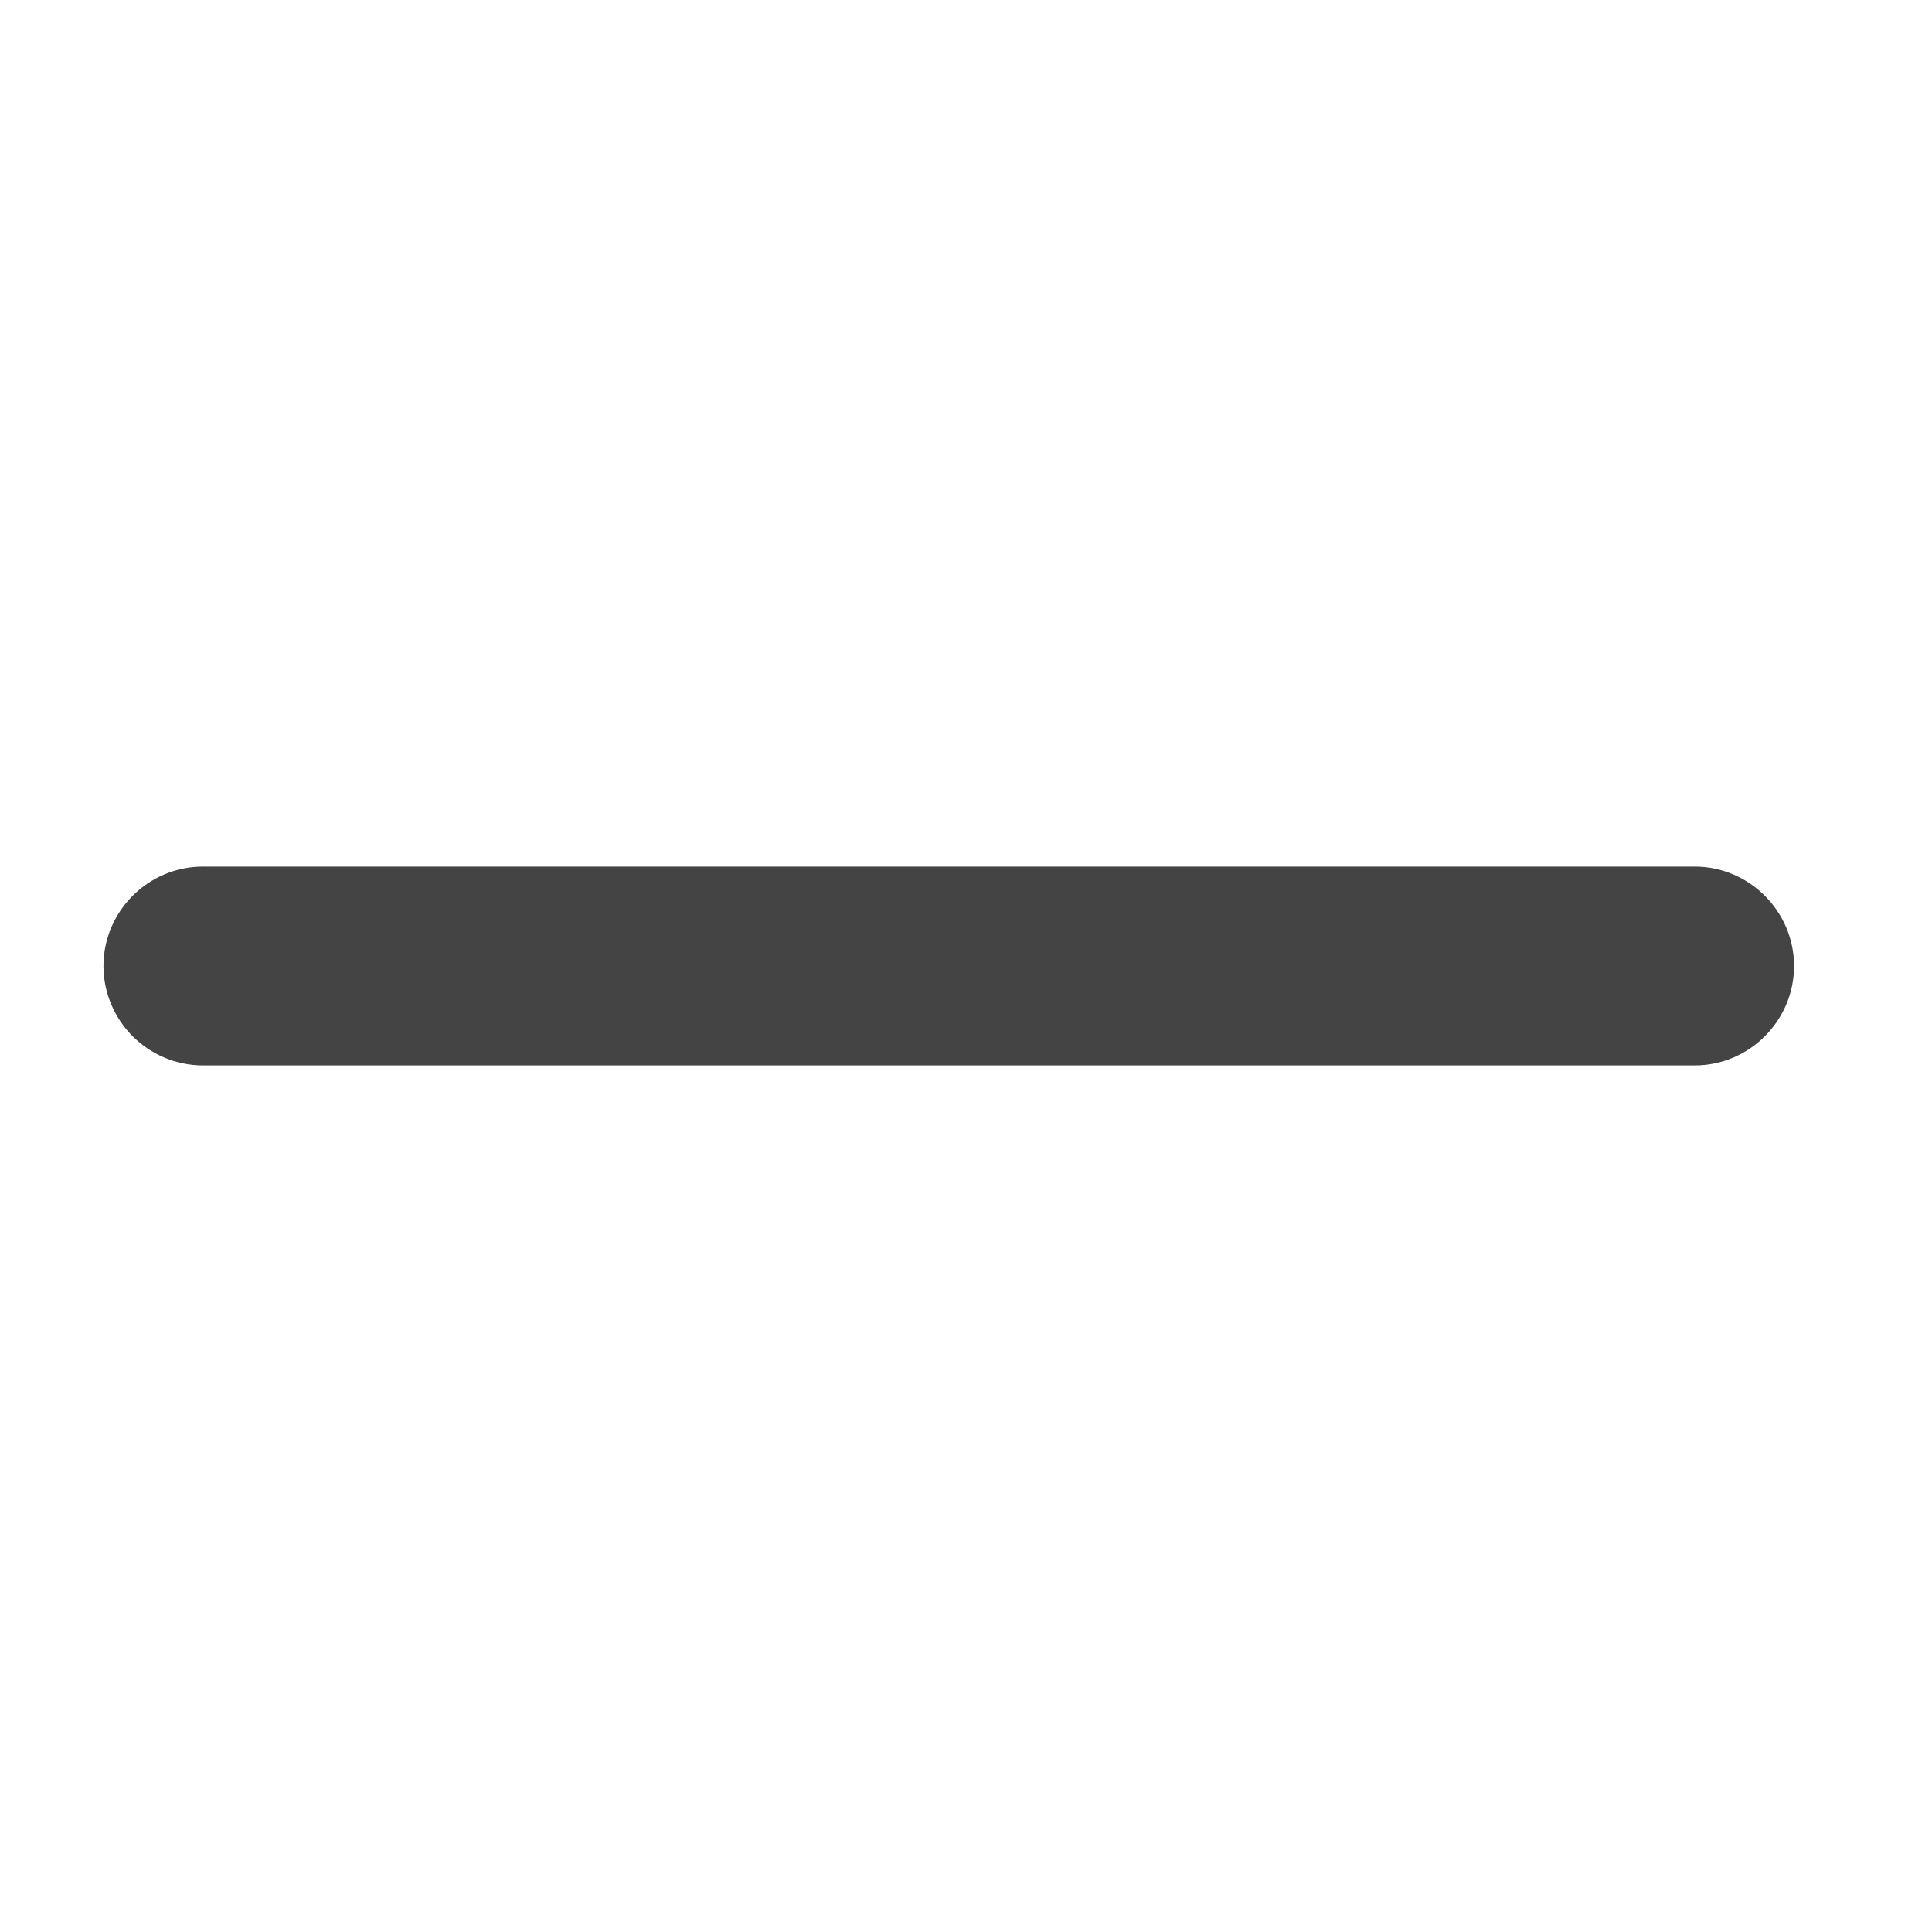
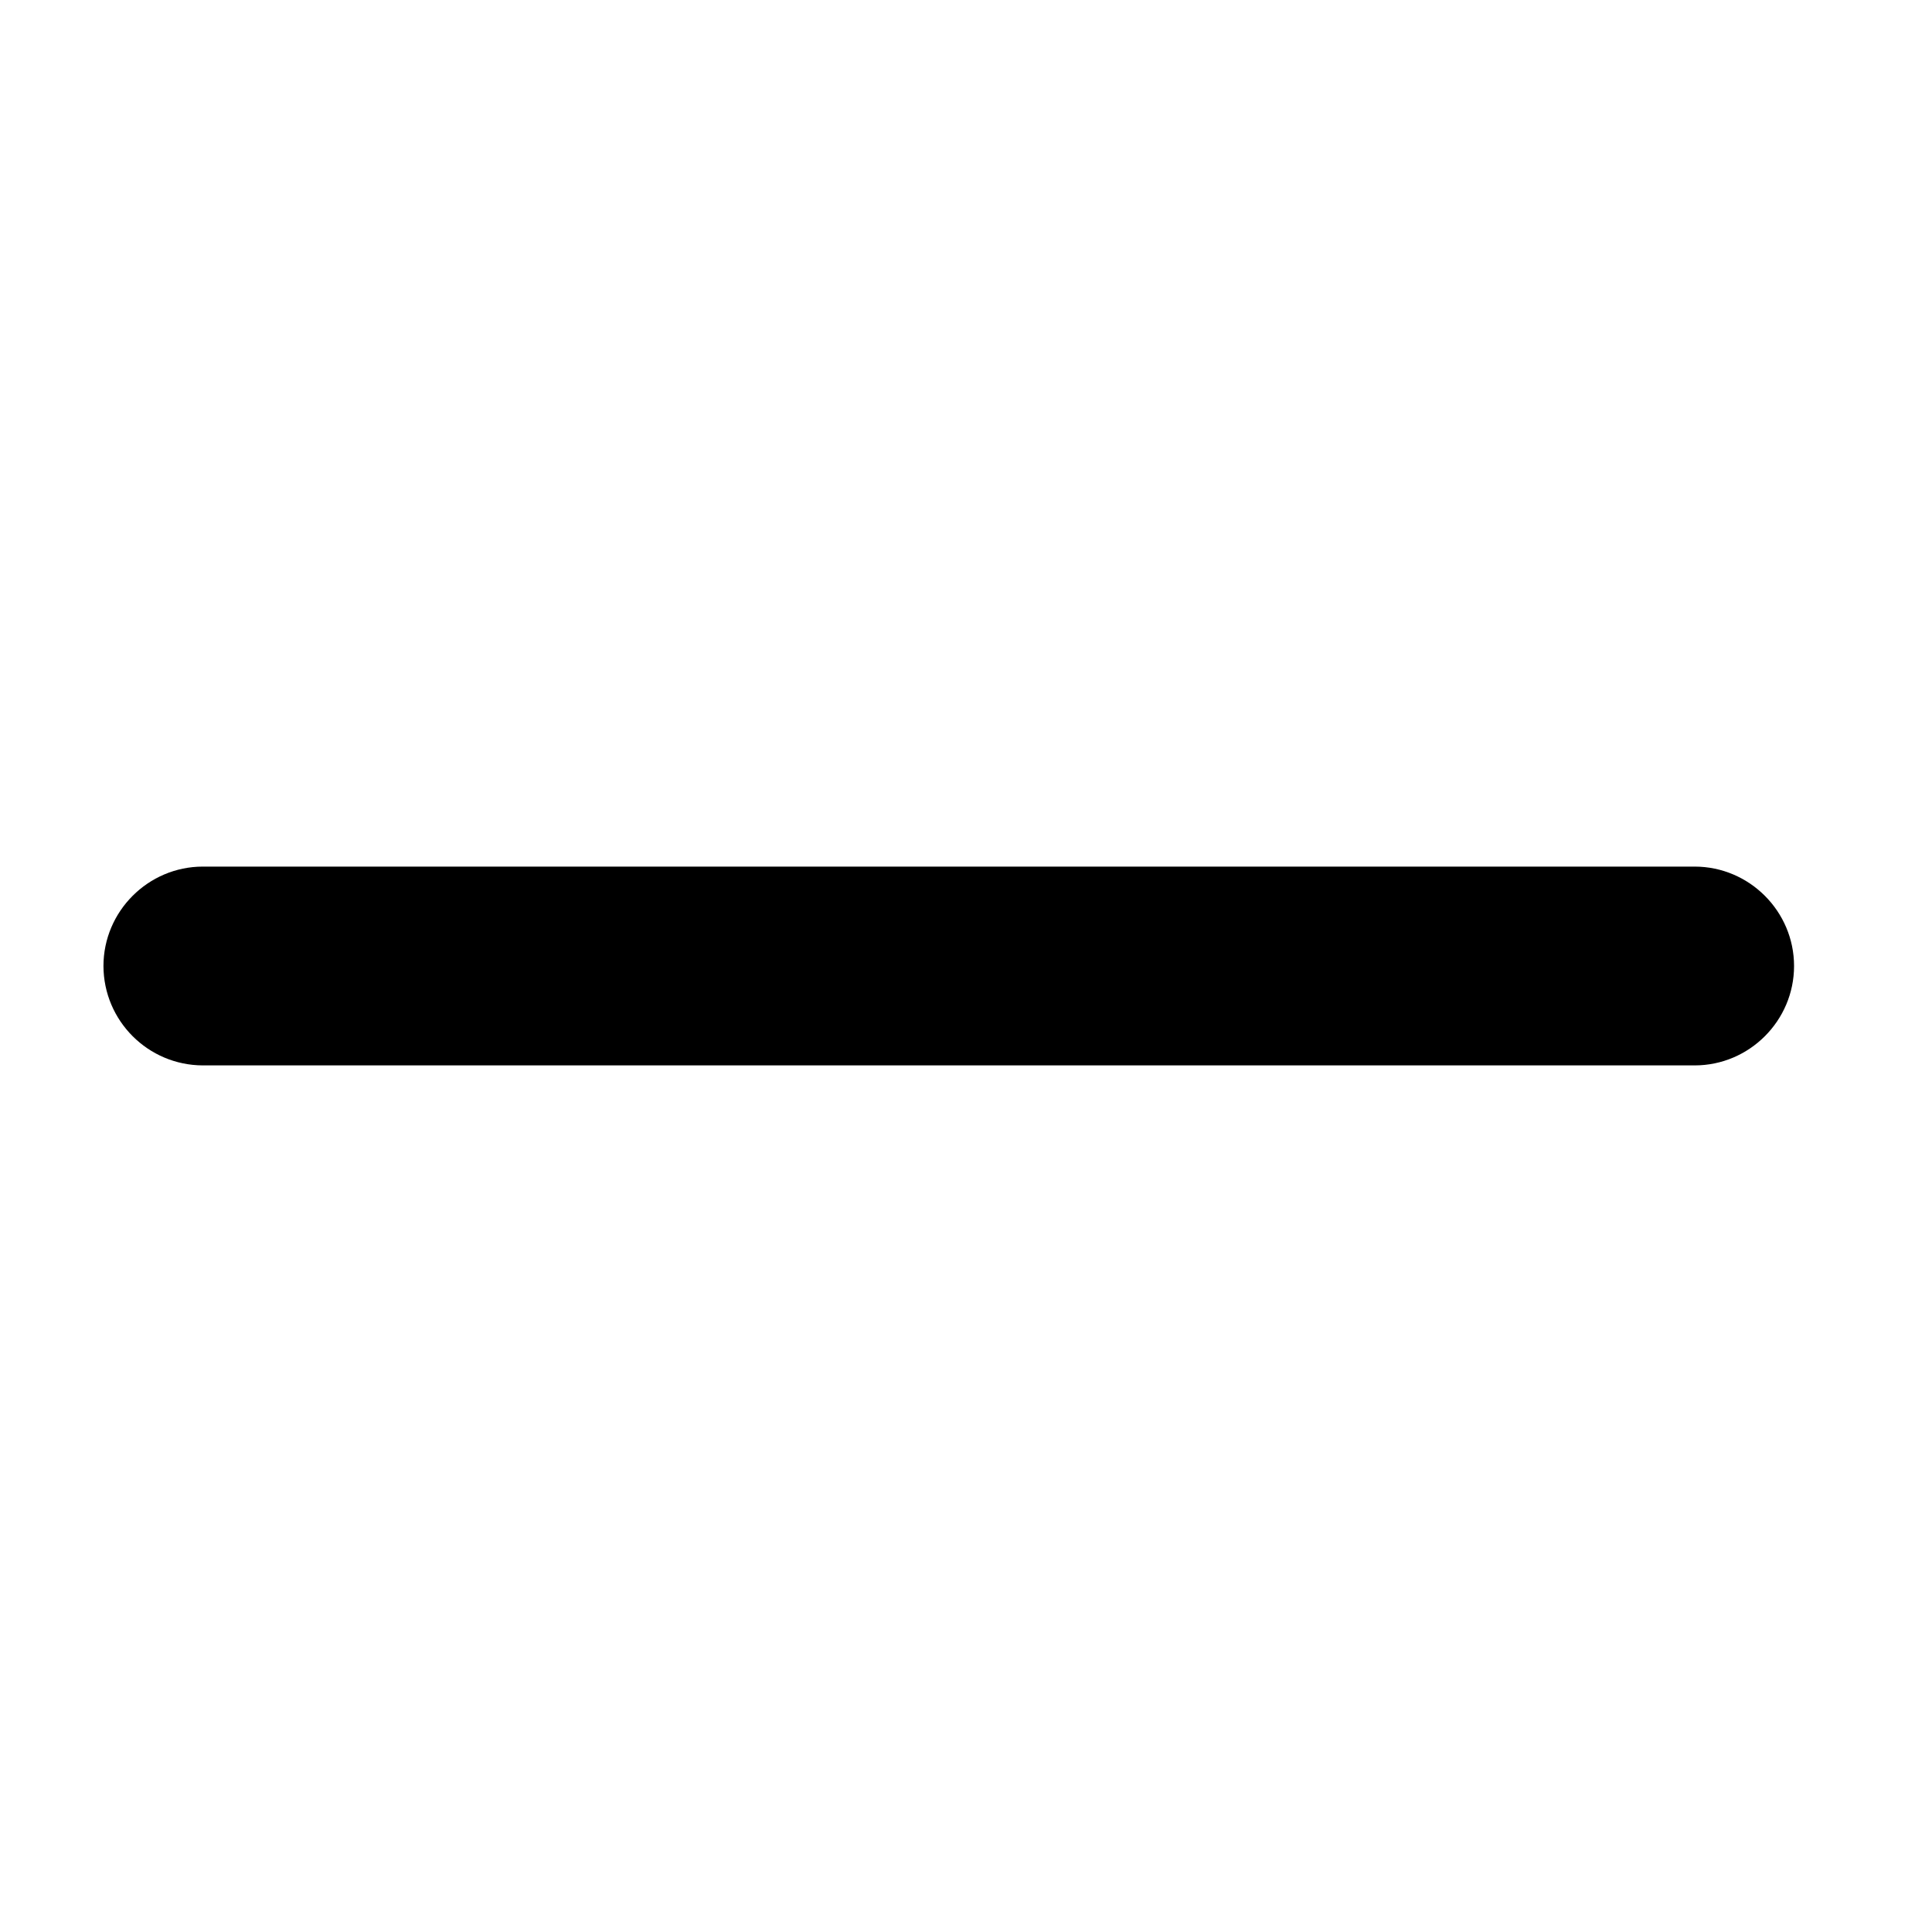
<svg xmlns="http://www.w3.org/2000/svg" width="20" height="20" viewBox="0 0 20 20" class="icon">
-   <path fill="#444" d="M17.543 11.029H2.1A1.032 1.032 0 0 1 1.071 10c0-.566.463-1.029 1.029-1.029h15.443c.566 0 1.029.463 1.029 1.029 0 .566-.463 1.029-1.029 1.029z" />
+   <path fill="#000" d="M17.543 11.029H2.1A1.032 1.032 0 0 1 1.071 10c0-.566.463-1.029 1.029-1.029h15.443c.566 0 1.029.463 1.029 1.029 0 .566-.463 1.029-1.029 1.029z" />
</svg>
